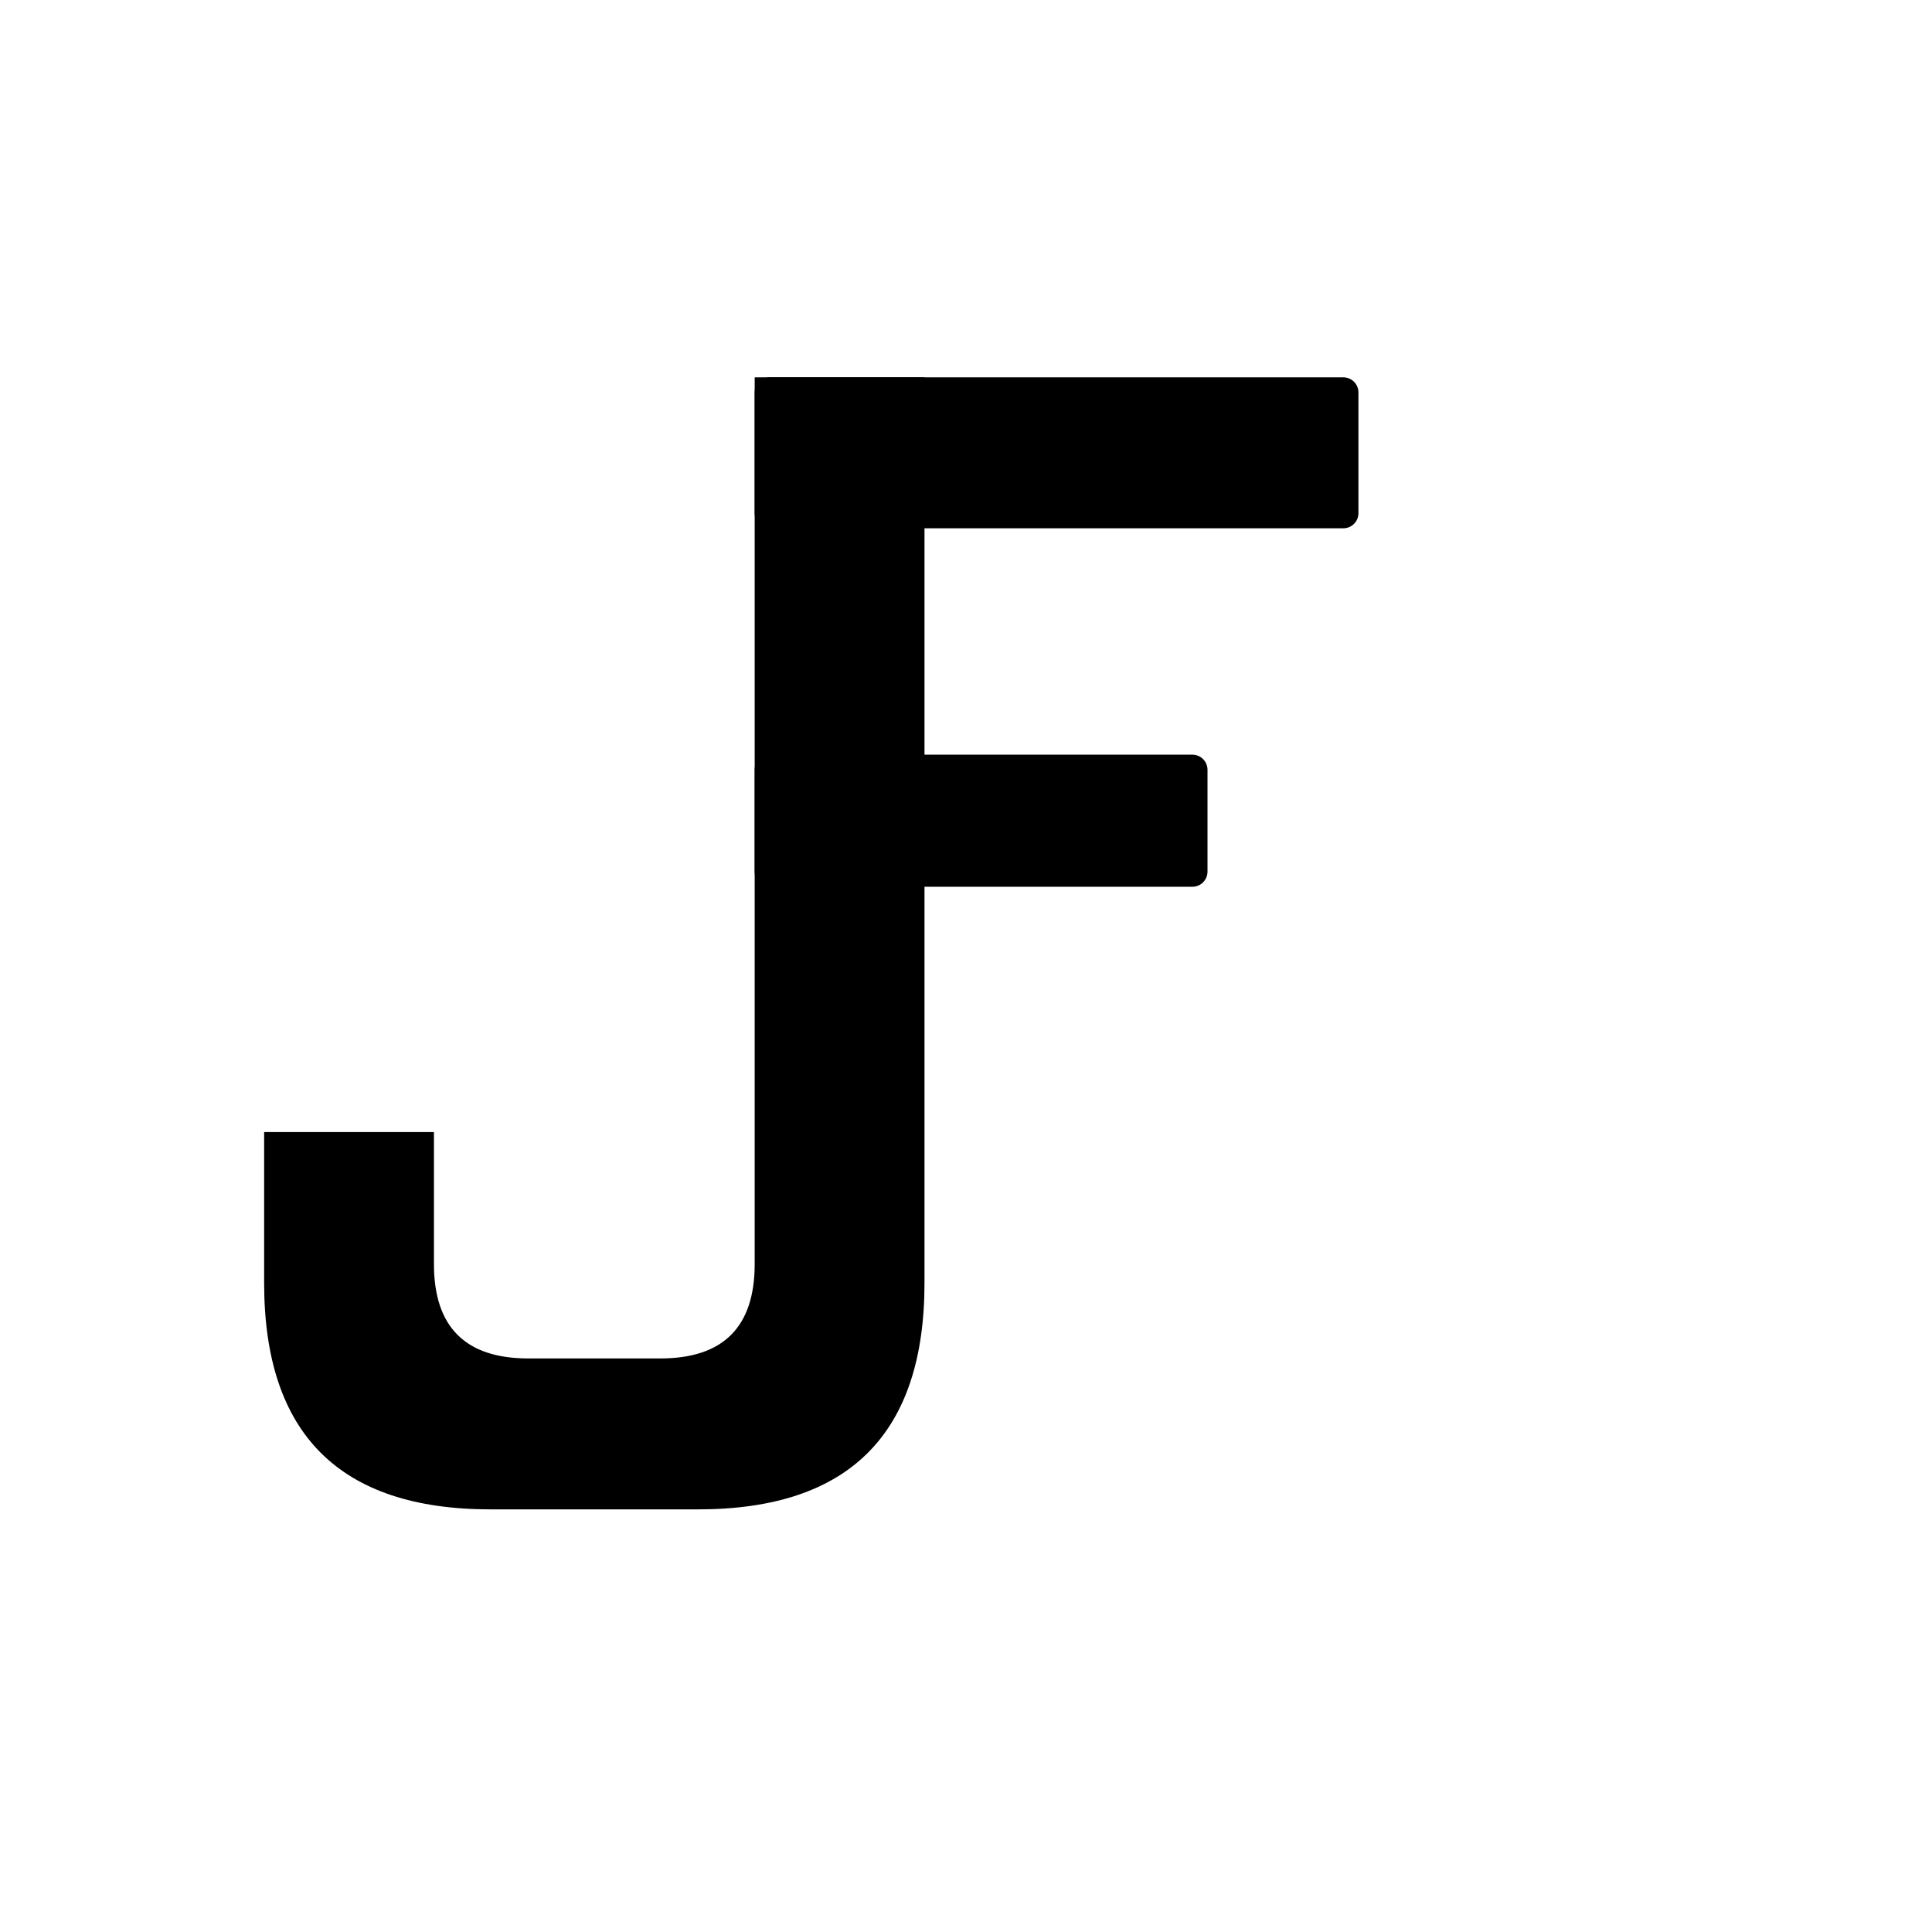
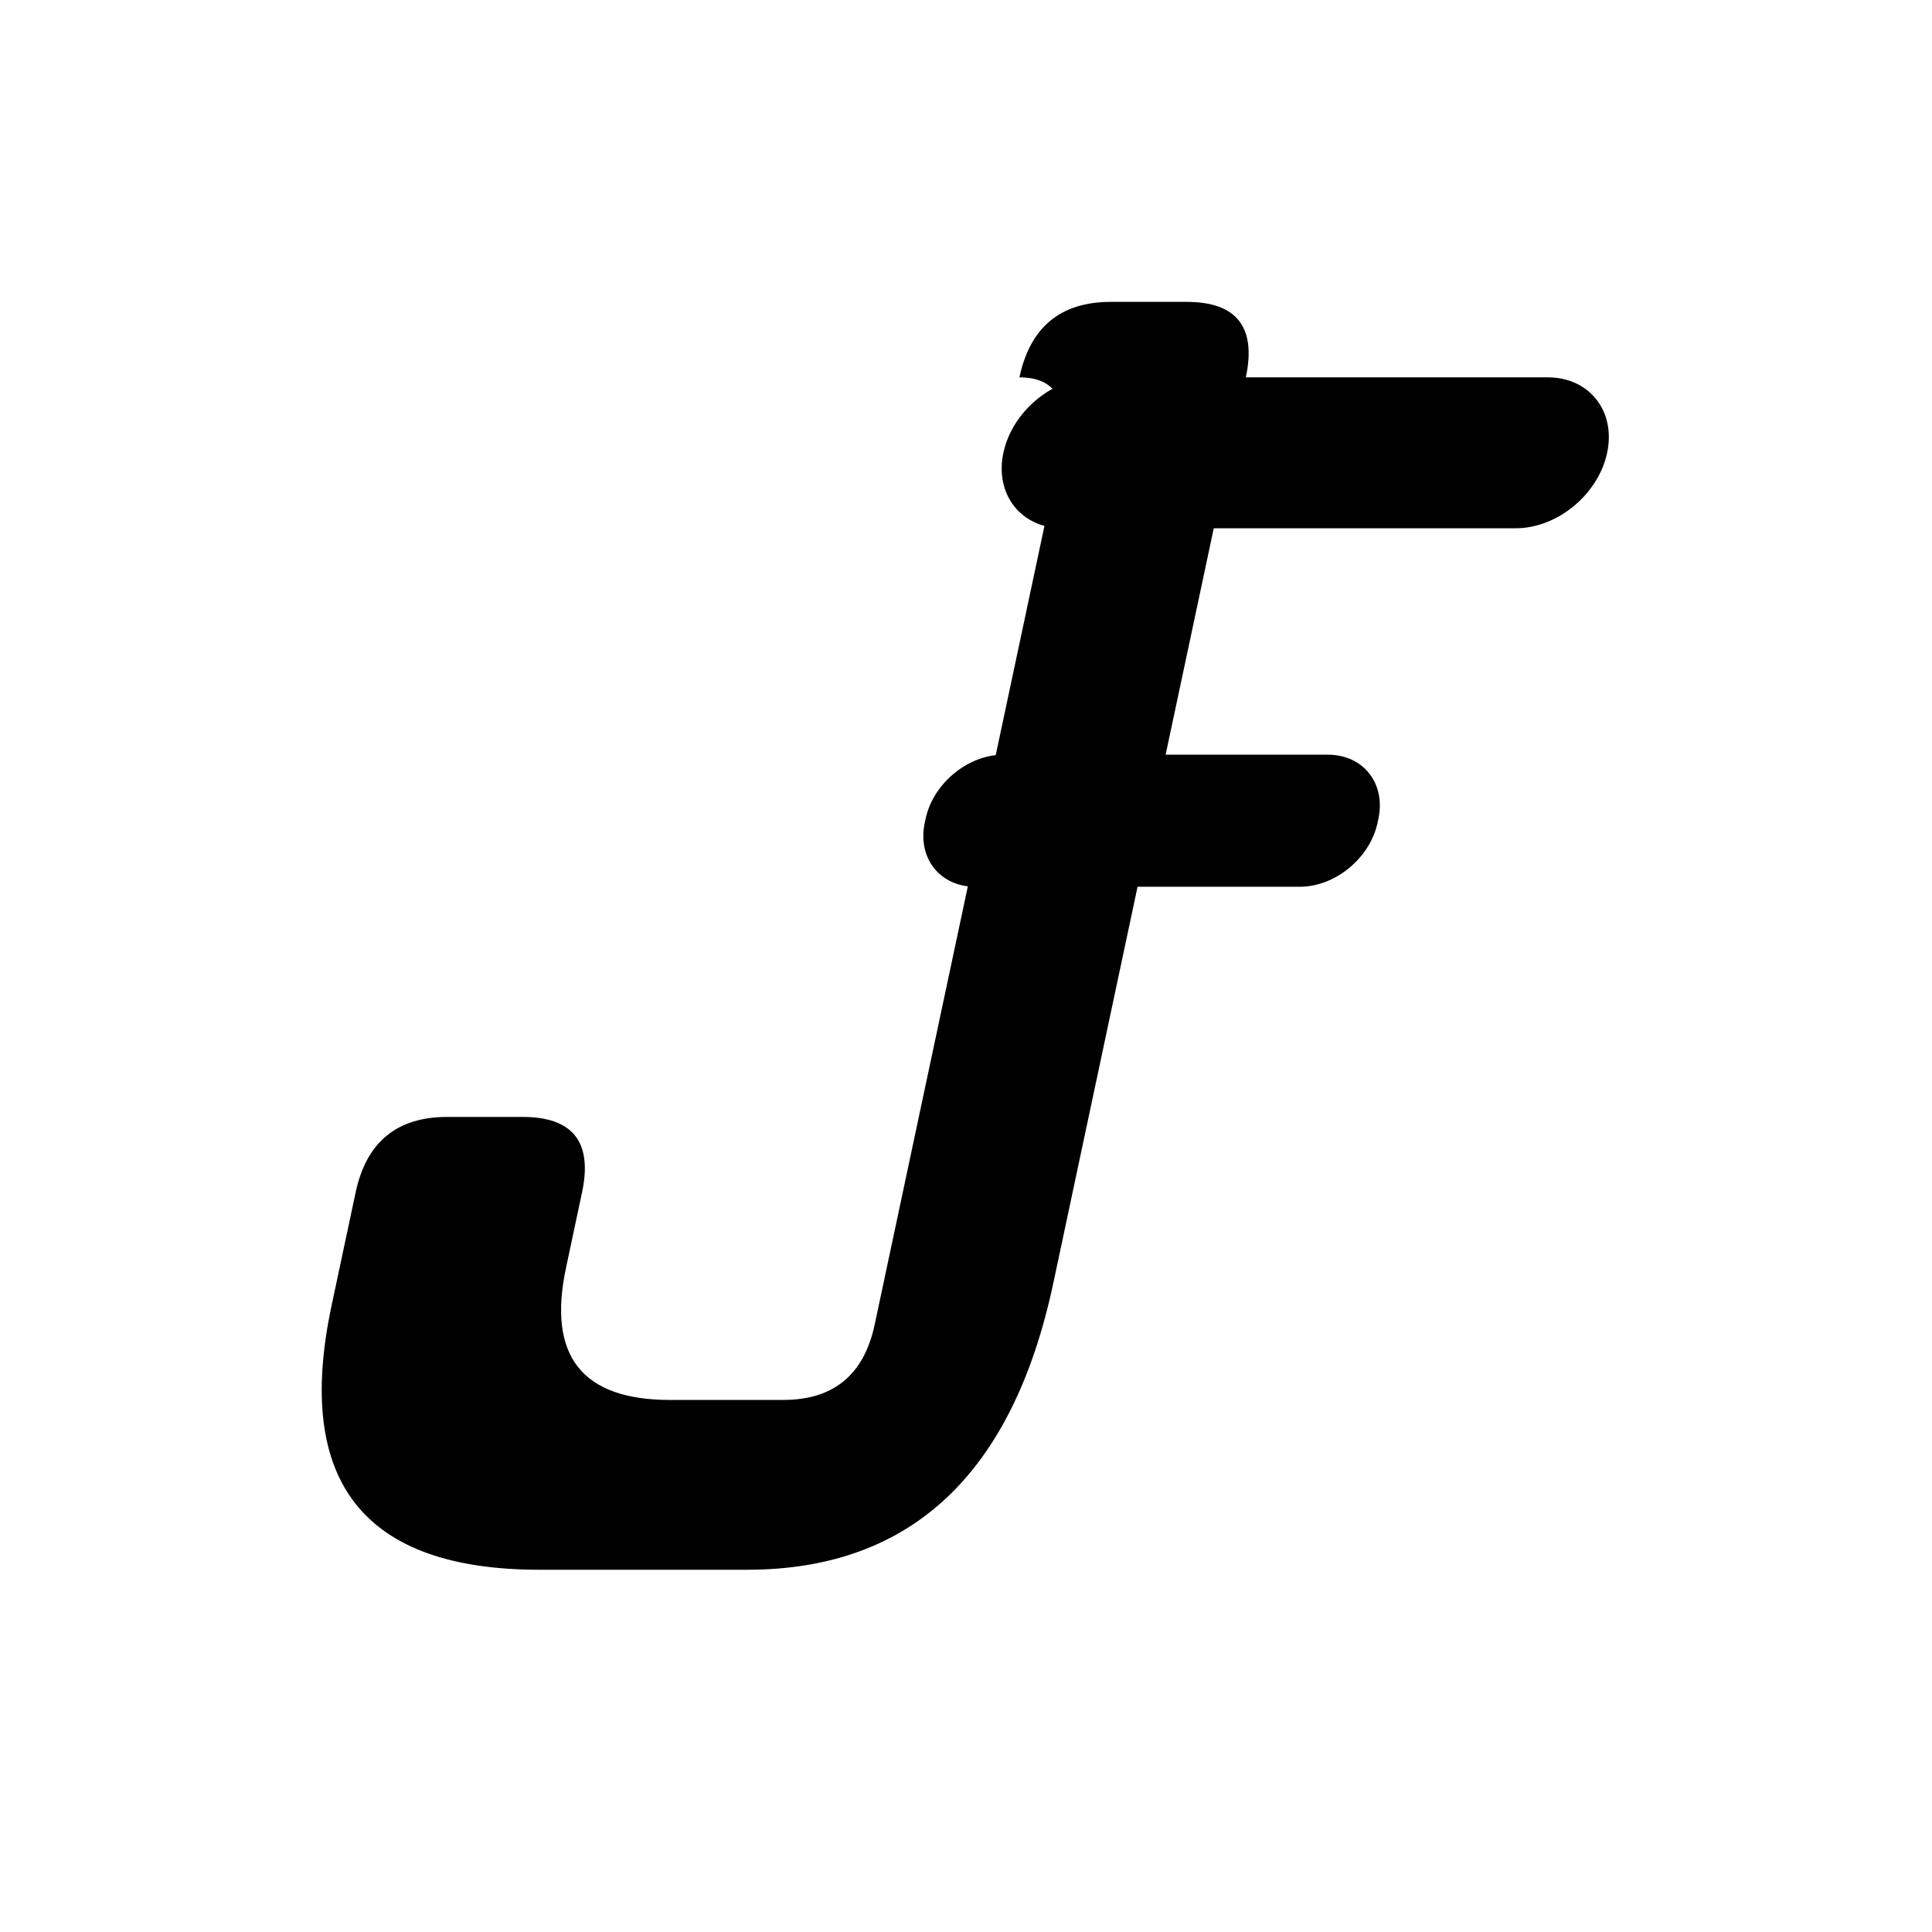
<svg xmlns="http://www.w3.org/2000/svg" width="512" height="512" viewBox="0 0 512 512">
-   <g fill="#000000">
-     <rect x="200" y="100" width="160" height="40" rx="4" />
-     <rect x="200" y="200" width="120" height="35" rx="4" />
-     <path d="M200 100              L245 100              L245 340              Q245 400 185 400              L130 400              Q70 400 70 340              L70 300              L115 300              L115 335              Q115 360 140 360              L175 360              Q200 360 200 335              L200 100              Z" />
+   <g fill="#000000" transform="translate(292, 256)">
+     <g transform="skewX(-12)">
+       <rect x="-55" y="-156" width="160" height="40" rx="20" ry="20" />
+       <rect x="-55" y="-56" width="120" height="35" rx="17" ry="17" />
+       <path d="M-55 -156                Q-55 -176 -35 -176                L-15 -176                Q5 -176 5 -156                L5 84                Q5 160 -60 160                L-115 160                Q-185 160 -185 90                L-185 60                Q-185 40 -165 40                L-145 40                Q-125 40 -125 60                L-125 80                Q-125 115 -90 115                L-60 115                Q-40 115 -40 95                L-40 -136                Q-40 -156 -55 -156                Z" />
+     </g>
  </g>
</svg>
